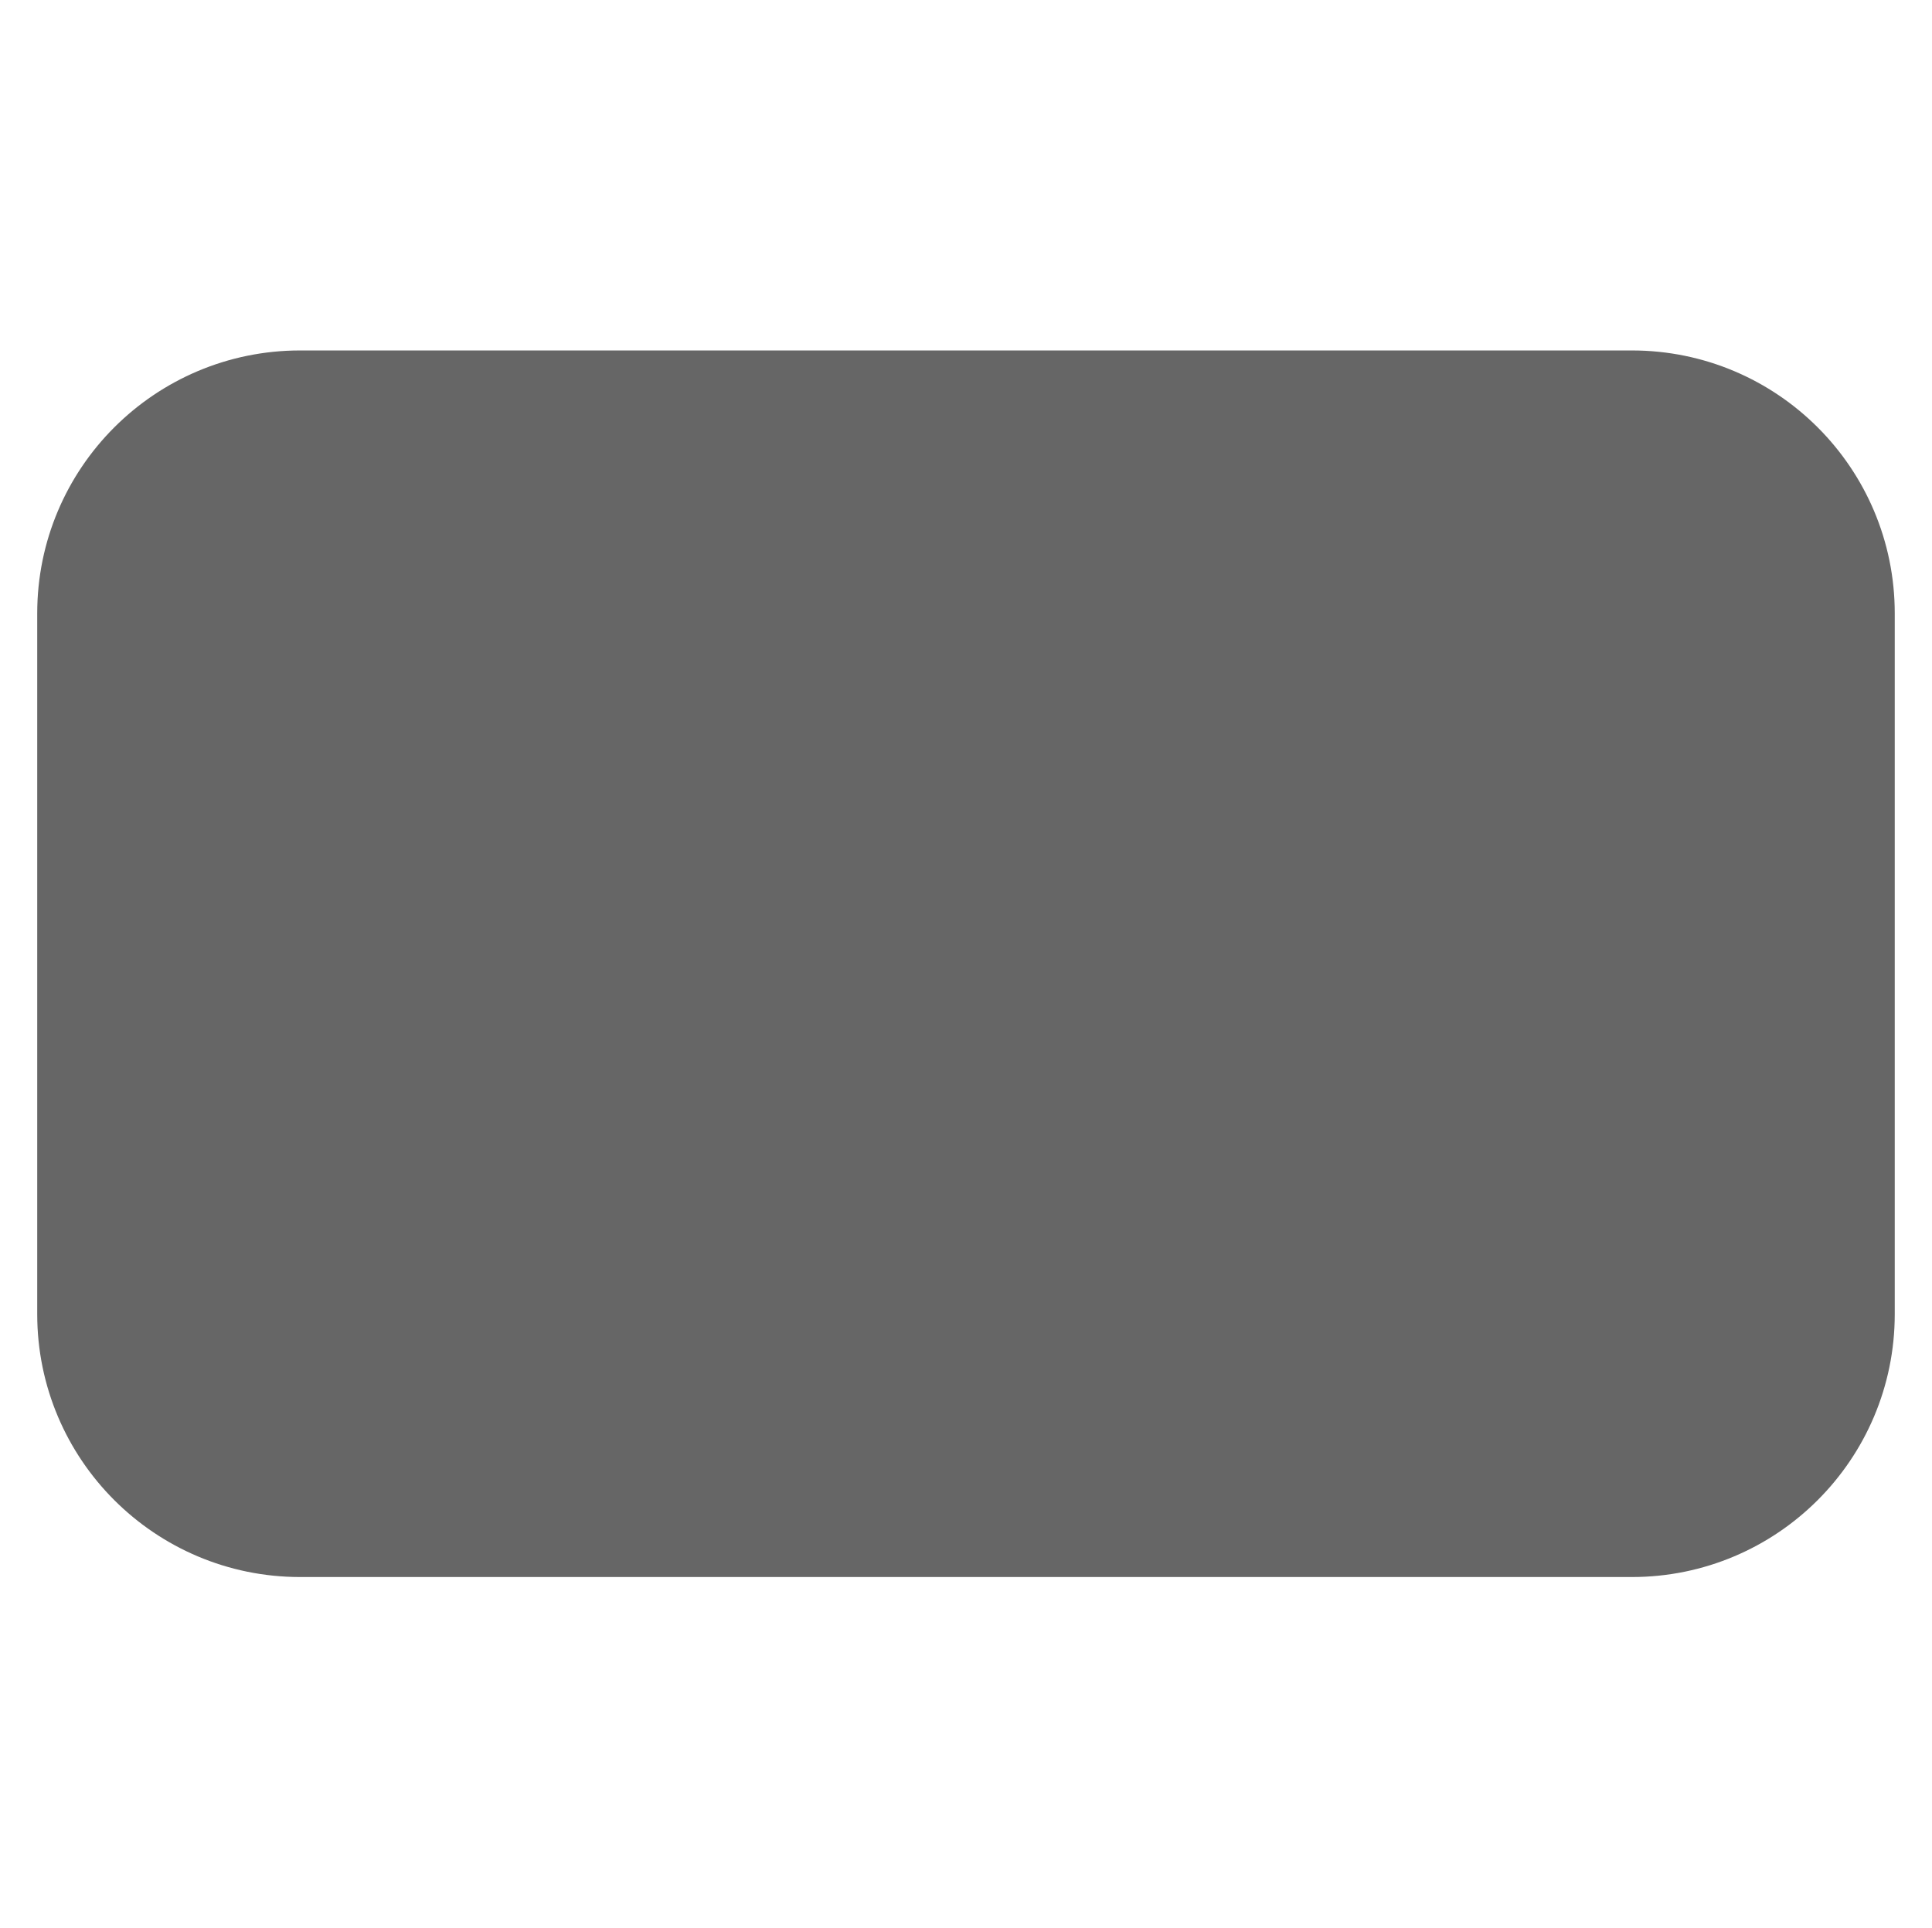
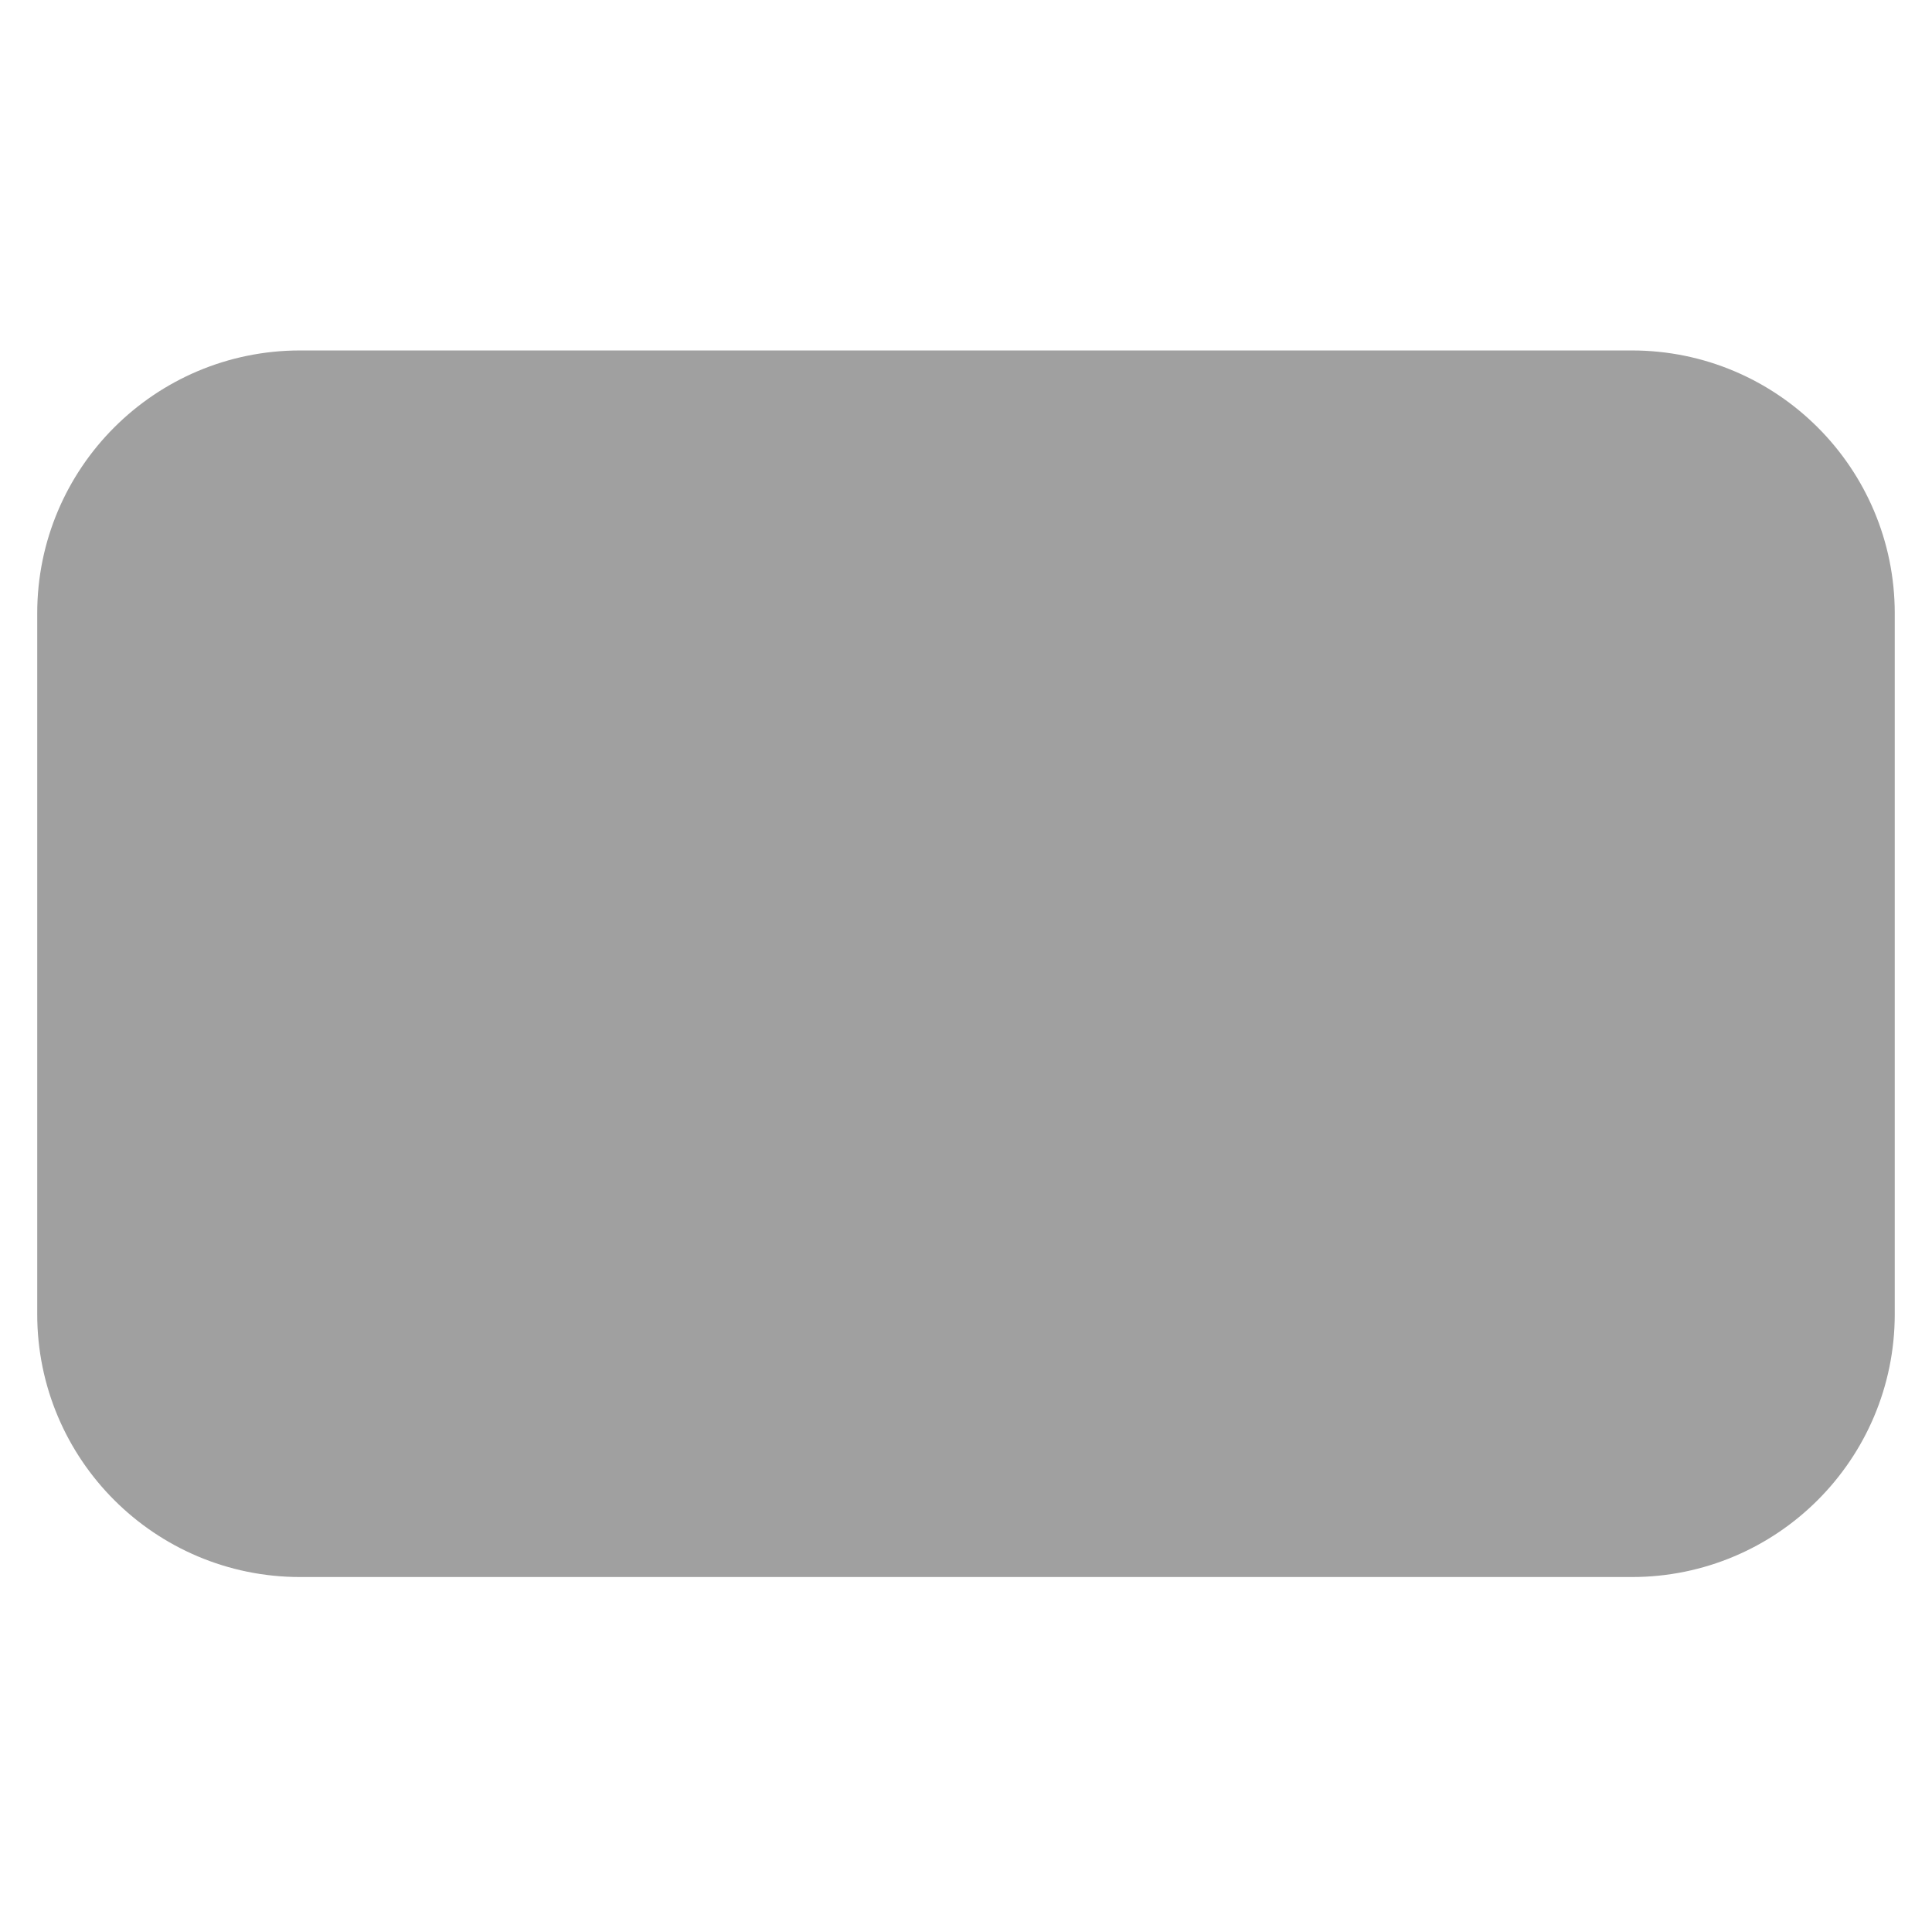
<svg xmlns="http://www.w3.org/2000/svg" version="1.1" width="55.125" height="55" viewBox="0 0 55.125 55" id="svg2" xml:space="preserve">
  <defs id="defs9">
	
</defs>
-   <rect width="50" height="32" ry="6" x="2.562" y="11.5" id="rect3763" style="fill:#666666;fill-opacity:1;stroke:#666666;stroke-width:3;stroke-linecap:butt;stroke-linejoin:miter;stroke-miterlimit:4;stroke-opacity:1;stroke-dasharray:none" />
+   <rect width="50" height="32" ry="6" x="2.562" y="11.5" id="rect3763" style="fill:#a0a0a0;fill-opacity:1;stroke:#a0a0a0;stroke-width:3;stroke-linecap:butt;stroke-linejoin:miter;stroke-miterlimit:4;stroke-opacity:1;stroke-dasharray:none" />
</svg>
